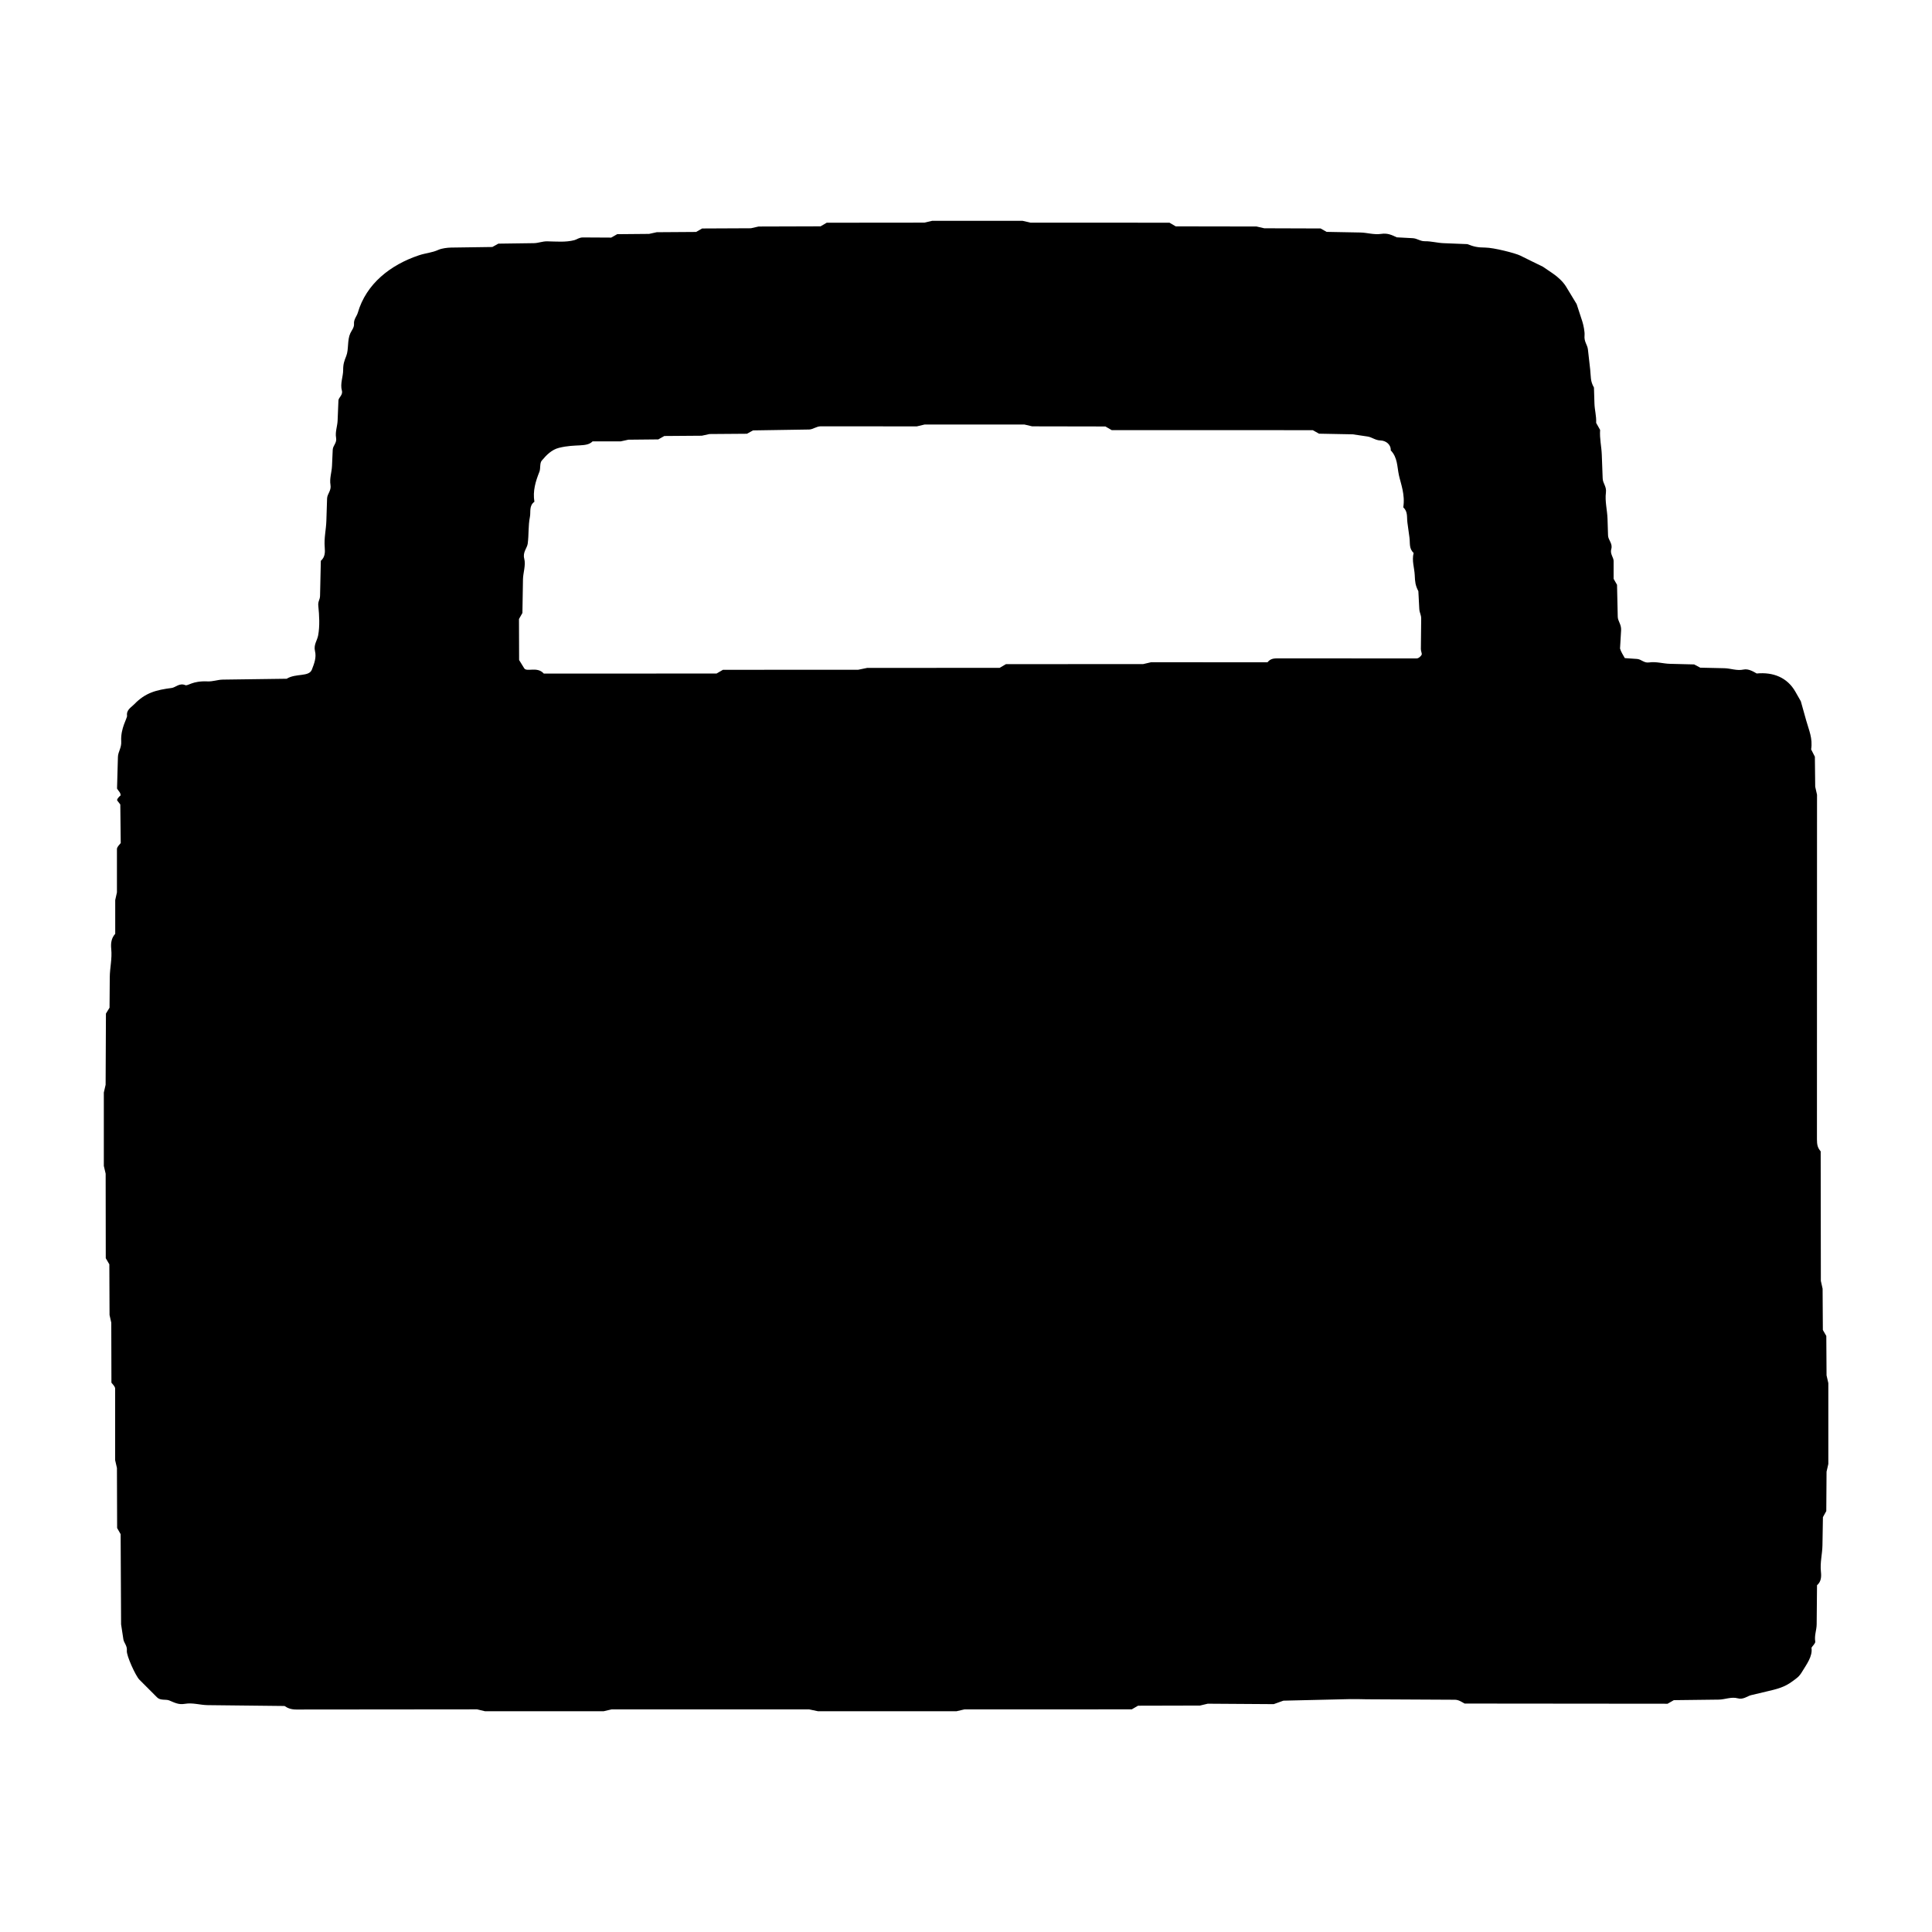
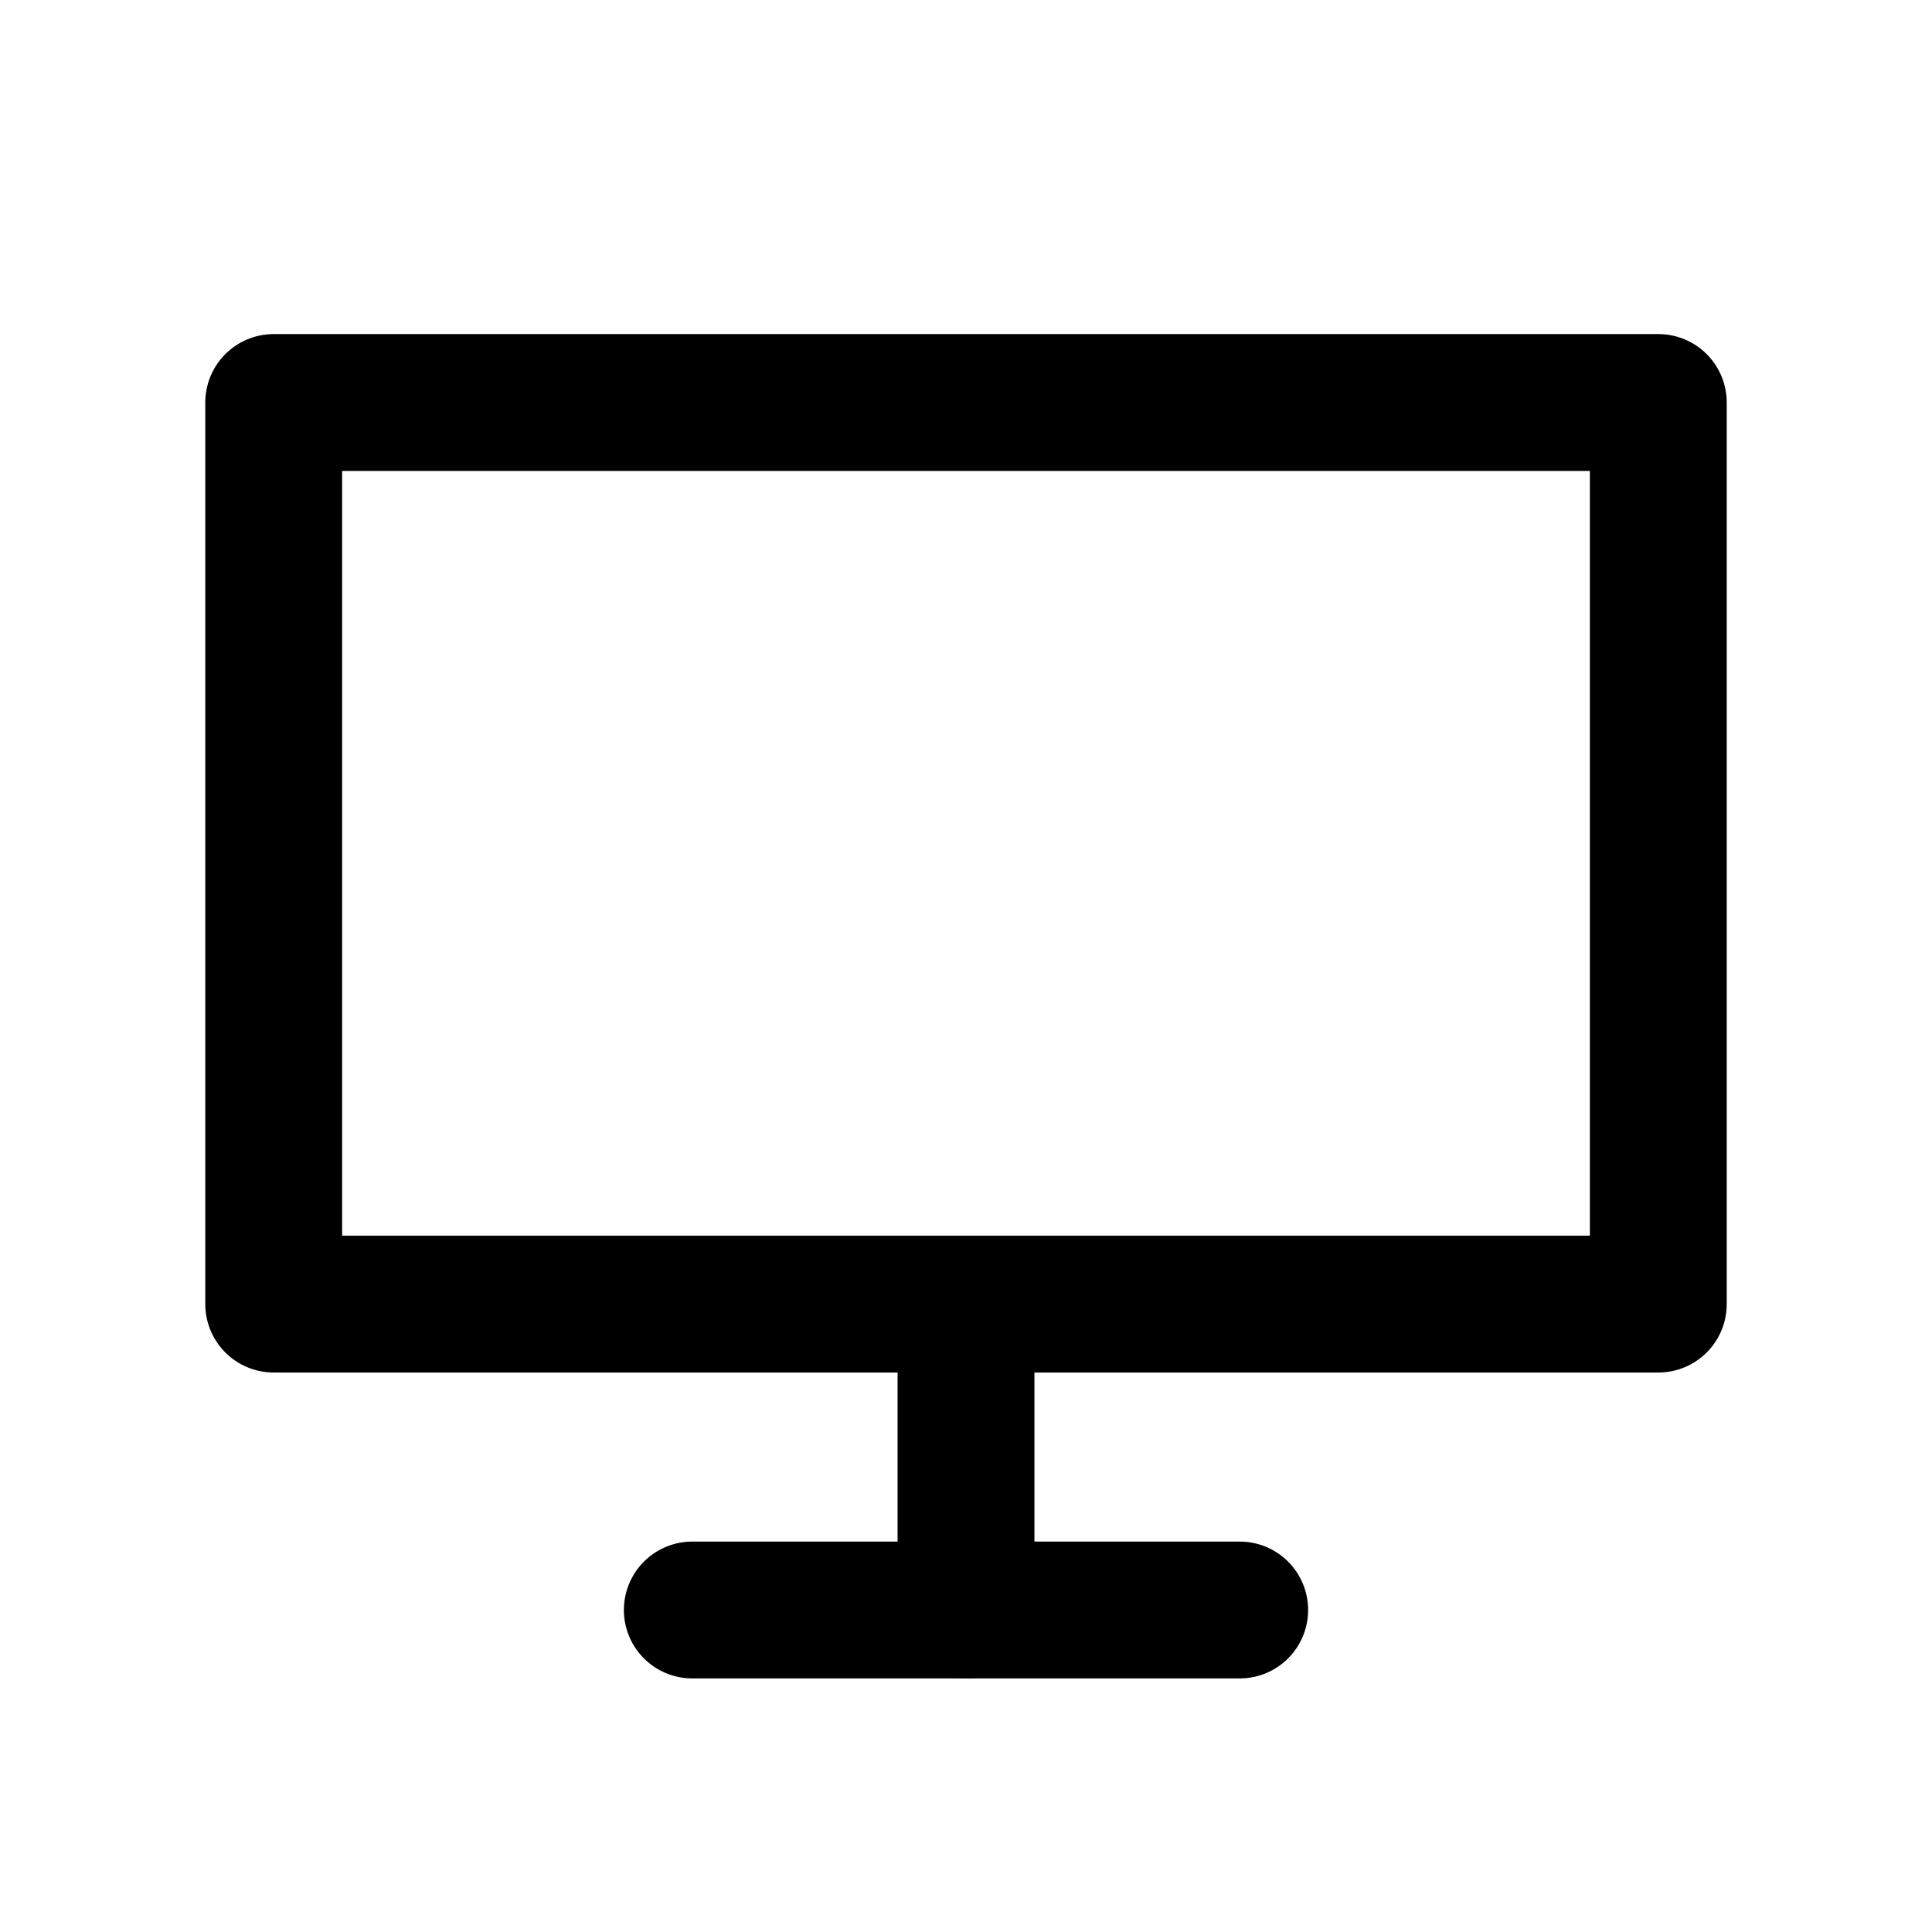
- <svg xmlns="http://www.w3.org/2000/svg" fill="currentColor" aria-hidden="true" focusable="false" viewBox="0 0 1024 1024">
-   <path d="M433.65,907.01l-4.8-1h-104.7s-4.24.99-4.24.99h-62.81s-4.23-1.01-4.23-1.01l-95.8.09c-2.67,0-4.48-.64-6.27-1.87l-40.71-.45c-3.99-.04-7.92-1.4-12.06-.7-3.37.58-5.36-.56-8.37-1.81-1.68-.7-4.62.18-6.37-1.57l-9.44-9.45c-1.93-1.93-6.92-12.8-6.62-15.34s-1.55-4.15-1.83-5.97l-1.22-7.99-.24-47.79-1.86-3.25-.1-31.84-.95-4.1v-37.96c.01-1.12-1.45-2.43-1.97-3.15l-.08-31.79-.92-4.08-.11-26.86-1.89-3.23-.06-44.8-.97-4.12v-38.89s.95-4.12.95-4.12l.17-37.73,1.91-3.12.12-16.12c.04-5.03,1.3-9.74.78-14.99-.3-3.01.03-5.77,2.11-8.04v-17.9s.91-4.07.91-4.07v-23c.01-1.09,1.45-2.41,2.01-3.14l-.23-20.45-1.62-2.09c-.37-.48.75-1.96,1.76-2.67.2-1.43-1.33-2.63-1.87-3.67l.47-16.73c.08-2.91,1.97-4.74,1.75-8.36-.41-6.9,3.27-12.23,3.09-13.54-.42-3.15,2.22-4.4,3.79-6.04,5.91-6.15,11.69-7.61,19.91-8.66,1.95-.25,4.08-2.79,7.12-1.51,1.5.63,3.63-2.34,11.81-1.97,2.93.13,5.39-.9,8.11-.94l33.87-.46c4.85-3.02,11.79-.86,13.34-4.81,1.29-3.3,2.48-6.44,1.67-9.83s1.13-5.55,1.65-8.27c.95-5.01.61-10.73.1-15.69-.26-2.53.87-3.2.92-5.29l.42-18.61c2.22-1.97,2.3-4.44,2.06-7.18-.42-4.93.72-9.26.87-14.02l.38-11.83c.08-2.52,2.34-4.11,1.8-7.24-.57-3.34.66-6.67.81-10.03l.38-8.54c.1-2.35,2.3-3.53,1.78-6.42-.55-3.04.68-6.02.81-9.02l.44-10.77c.06-1.47,2.47-2.85,1.83-5.15-1.03-3.66.68-7.5.67-10.86s.58-4.8,1.67-7.59c1.35-3.47.43-8.32,2.13-11.97.73-1.56,2.1-3.07,1.95-4.96-.2-2.45,1.49-4.08,2.01-5.89,4.46-15.44,17.42-25.47,32.44-30.48,3.6-1.2,6.83-1.31,10.31-2.89,1.71-.77,4.7-1.16,6.69-1.19l21.87-.31,3.2-1.77,18.86-.26c2.34-.03,4.53-1.02,7.01-.97,4.96.09,9.83.58,14.42-.63,1.46-.39,2.46-1.44,4.58-1.43l14.94.08,3.18-1.81,16.88-.15,4.06-.89,20.87-.14,3.19-1.84,25.86-.12,4.08-.92,32.84-.1,3.26-1.91,51.78-.05,4.14-.97h47.86s4.18.98,4.18.98l73.72.03,3.31,1.94,42.81.07,4.1.94,29.85.1,3.22,1.81,17.83.33c3.67.07,7.24,1.3,11.04.74,3.36-.5,5.42.46,8.3,1.82l8.43.45c2.46.13,3.88,1.65,6.49,1.62,3.35-.04,6.49.89,9.91,1.03l12.54.5c3.5,1.36,5.45,1.8,9.54,1.83,4.47.03,15.93,2.95,18.57,4.26l5.9,2.92,6.08,2.97,5.38,3.67c2.46,1.68,5.31,4.27,6.88,6.86l5.62,9.28,2.99,9.16c.61,1.87,1.37,5.58,1.19,7.44-.33,3.4,1.5,4.87,1.79,7.42l1.21,10.73c.43,3.78-.03,5.95,1.99,9.49l.26,8.43c.12,3.68,1.07,6.46.91,10.3l2.09,3.71c-.31,4.8.72,8.54.89,13.15l.47,12.57c.1,2.73,2.14,4.19,1.72,7.48-.59,4.68.7,9.26.85,13.91l.28,8.86c.07,2.41,2.59,4.27,1.71,7.18-.76,2.54,1.24,4.45,1.24,6.31v9.47s1.81,3.16,1.81,3.16l.38,16.93c.05,2.4,1.97,4.02,1.78,7.21l-.57,9.64c.39,1.5,1.72,3.68,2.53,5.08l6.48.45c2.35.16,3.61,2.25,6.38,1.85,3.82-.56,7.36.64,11.08.73l12.81.32,3.23,1.72,12.84.29c3.33.08,6.57,1.47,10.08.71,2.63-.57,5.27,1.1,7.01,2.08,8.72-.83,16.2,2.1,20.5,9.66l2.88,5.06,2.89,10.31c1.4,4.99,3.5,9.39,2.58,15.21l1.98,3.87.18,15.9.96,4.26-.04,182.62c0,2.88.36,4.53,1.98,6.38l.09,68.67.93,4.14.13,21.87,1.83,3.18.13,20.88.94,4.09v42.88s-.94,4.09-.94,4.09l-.14,20.88-1.78,3.2-.25,14.93c-.08,4.71-1.34,9.07-.81,14.01.29,2.71.14,5.25-2.07,7.16l-.19,20.75c-.03,3.07-1.29,5.8-.75,9.1.16.96-1.59,2.48-2,3.27.72,4.57-2.74,9-4.88,12.57-1.76,2.93-2.73,3.37-5.1,5.15-4.45,3.34-8.42,4.2-13.96,5.51l-8.1,1.92c-1.89.45-4.12,2.5-7.07,1.66-3.31-.93-6.79.65-9.98.69l-23.87.29-3.32,1.9-107.55-.1c-1.47-.77-3.07-2.01-5.2-2.02l-46.76-.24c-3.15-.02-5.35-.17-8.56-.1l-35.54.83-5.14,1.84-34.97-.23-4.1.98-32.84.08-3.31,1.93-88.68.02-4.23.98h-73.24ZM459.64,354l70.19-.02,3.35-1.97,72.72-.03,4.2-.98,61.69.03c1.77-2.17,3.67-2.08,6.24-2.08l72.81.03c1.14,0,2.37-1.32,2.66-1.95s-.43-1.86-.41-3.04l.17-15.94c.03-2.39-.88-3-1.01-5.37l-.49-9.34c-1.63-3.16-1.76-4.94-1.92-8.47-.16-3.82-1.65-7.74-.58-11.77-2.56-2.41-1.8-5.11-2.22-8.2l-1.07-7.83c-.42-3.09.34-5.78-2.21-8.18,1.09-6.73-1.37-12.68-2.32-17.09s-.66-9.35-4.32-13.09c.18-3.11-2.58-5.19-5.46-5.26-2.71-.06-4.5-1.75-6.83-2.09l-7.87-1.16-17.84-.34-3.32-1.86-106.57-.02-3.34-1.94-38.82-.07-4.13-.97h-52.85s-4.15.99-4.15.99l-50.89-.04c-2.31,0-4.23,1.67-6.17,1.7l-29.75.47-3.22,1.78-19.87.15-4.06.89-19.88.15-3.18,1.8-15.88.16-4.07.89h-14.89c-3.28,3.31-8.8,1.17-17.87,3.44-3.77.94-6.63,3.81-9.11,6.81-1.09,1.32-.54,4.15-1.18,5.79-2.05,5.18-3.62,10.19-2.67,15.97-2.94,2.11-1.86,5.32-2.37,7.94-.99,5.02-.52,9.21-1.18,14.27-.31,2.36-2.75,4.47-1.84,7.94s-.61,7.45-.67,10.93l-.3,17.87-1.82,3.19.07,21.74,2.7,4.37c1.34,2.16,6.93-1.17,10.39,2.82l91.57-.04,3.37-1.97,71.72-.03,4.75-.98Z" />
+ <svg xmlns="http://www.w3.org/2000/svg" viewBox="0 0 24 24" fill="none" stroke="#000" stroke-width="1.7" stroke-linecap="round" stroke-linejoin="round">
+   <path d="M3.4 5h17.2v11.2H3.4z" />
+   <path d="M12 16.2V20" />
+   <path d="M8.6 20h6.8" />
</svg>
